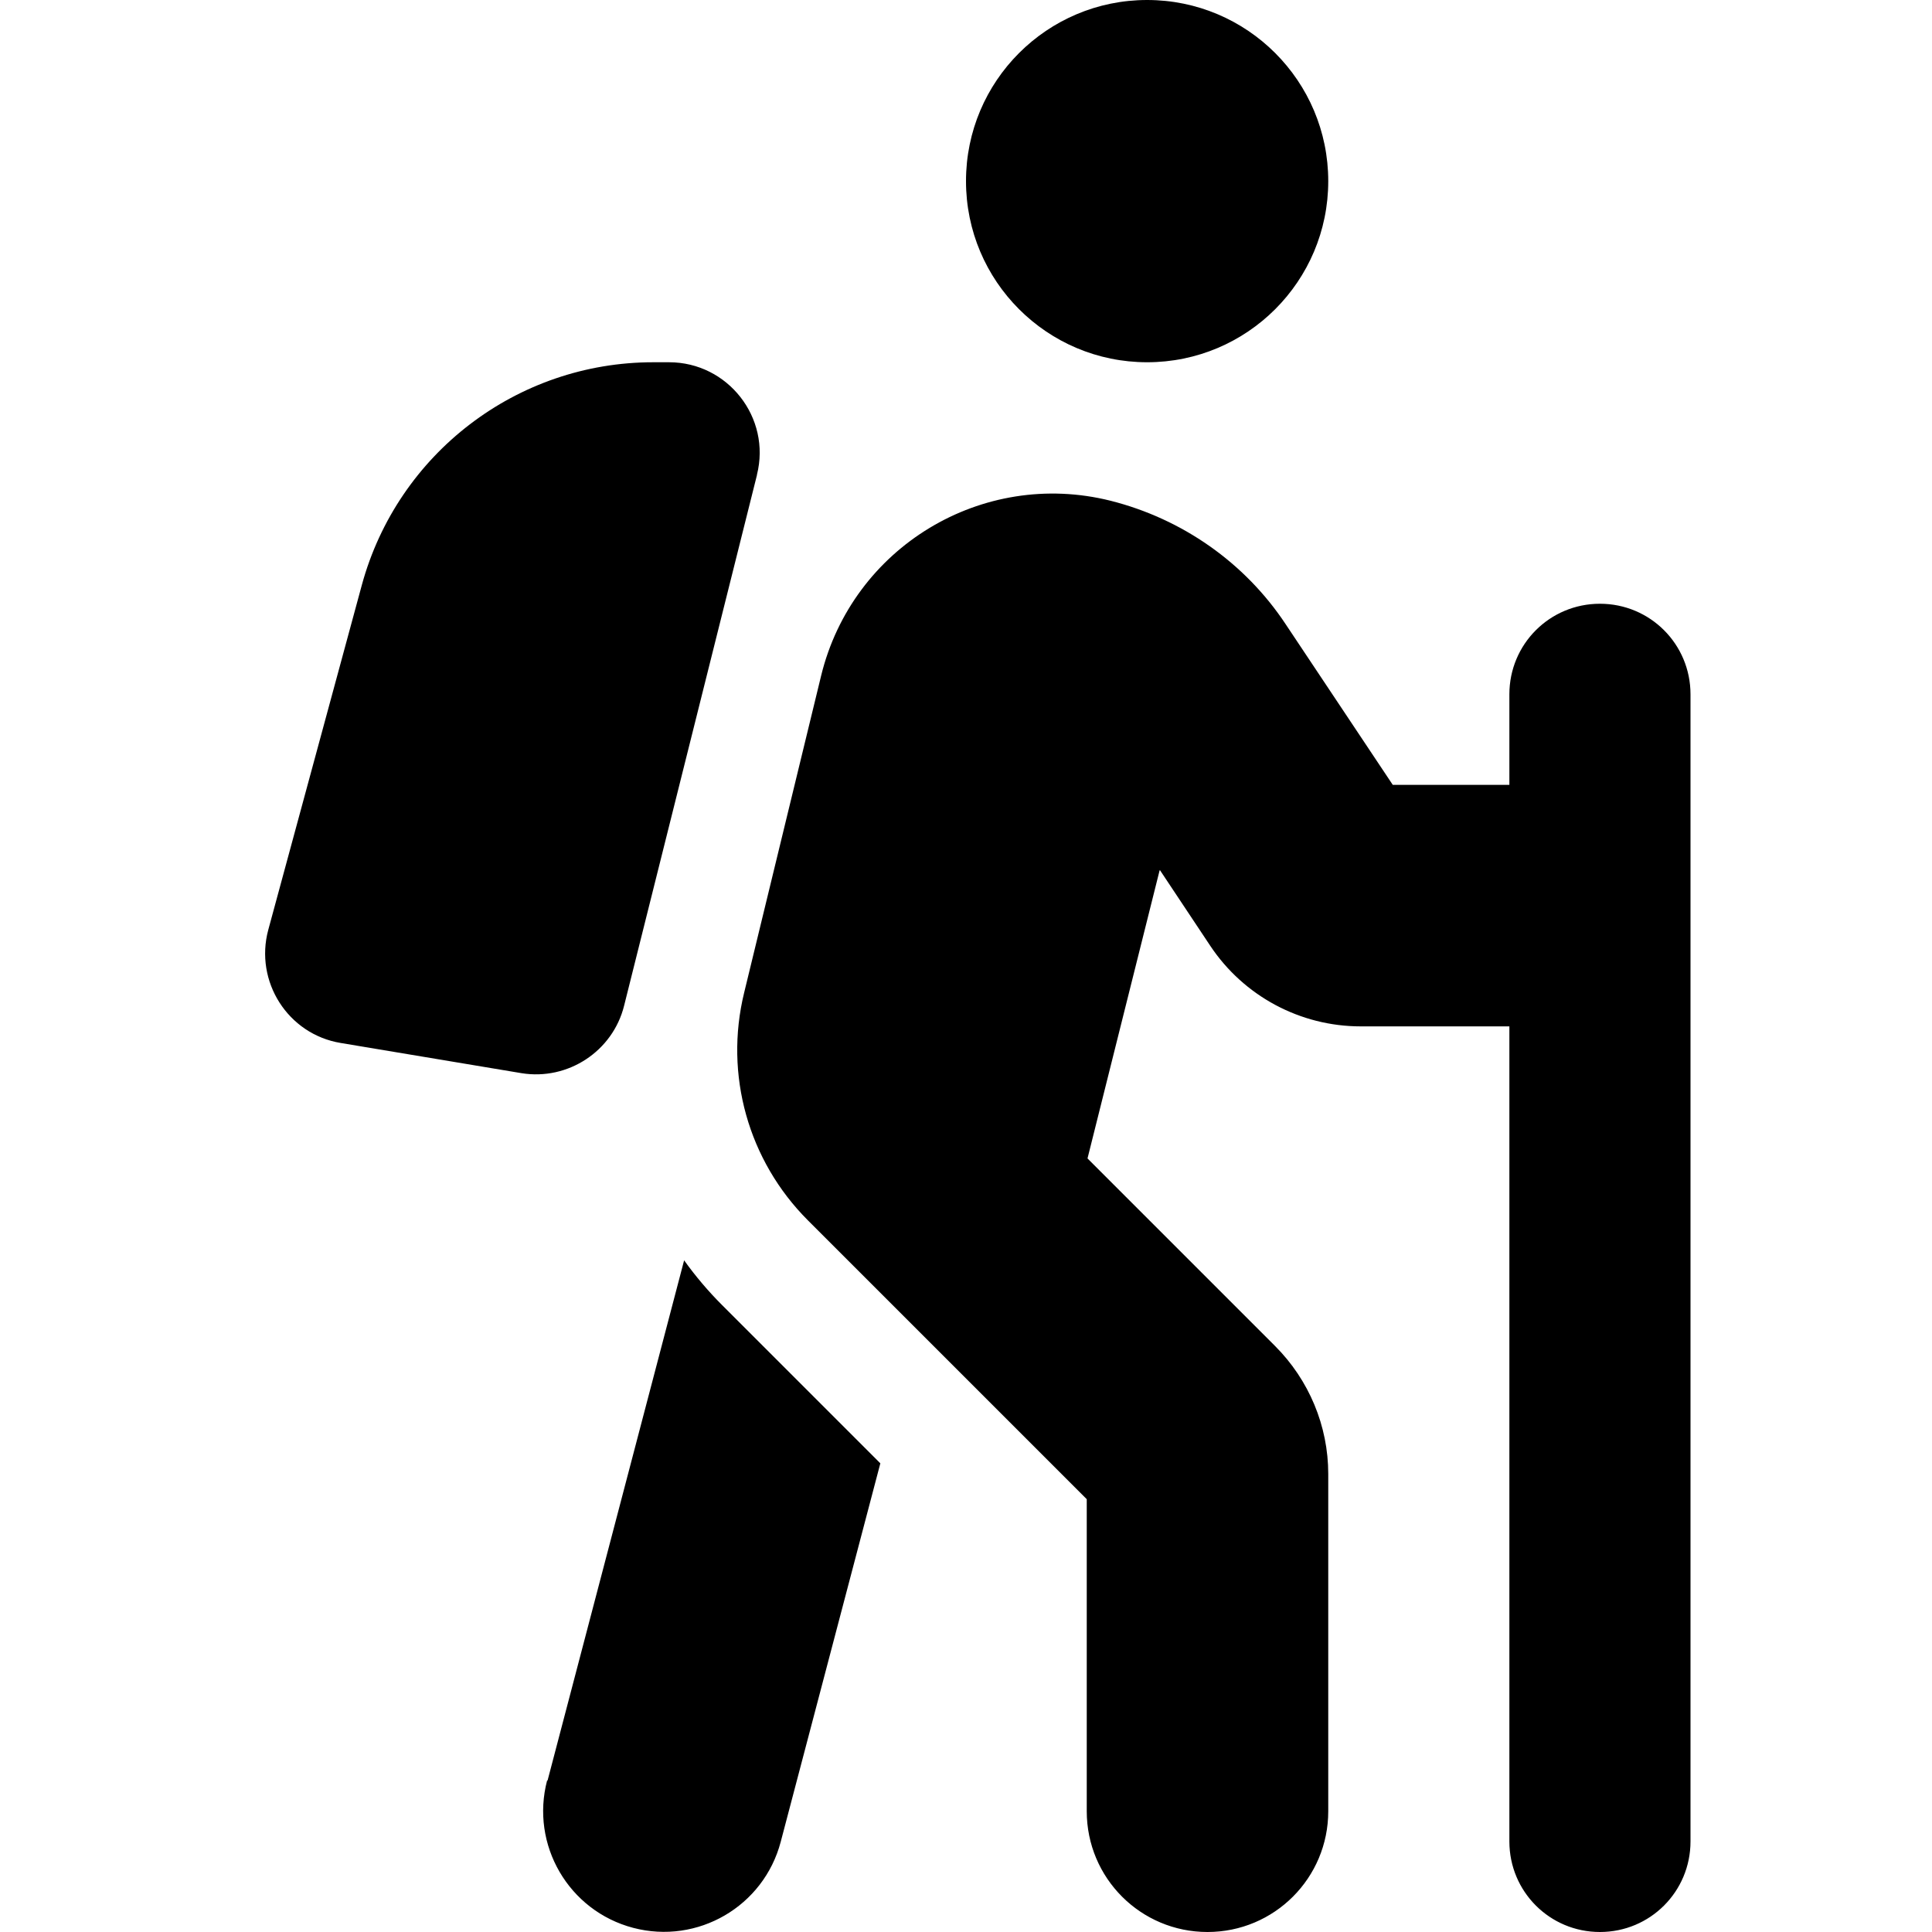
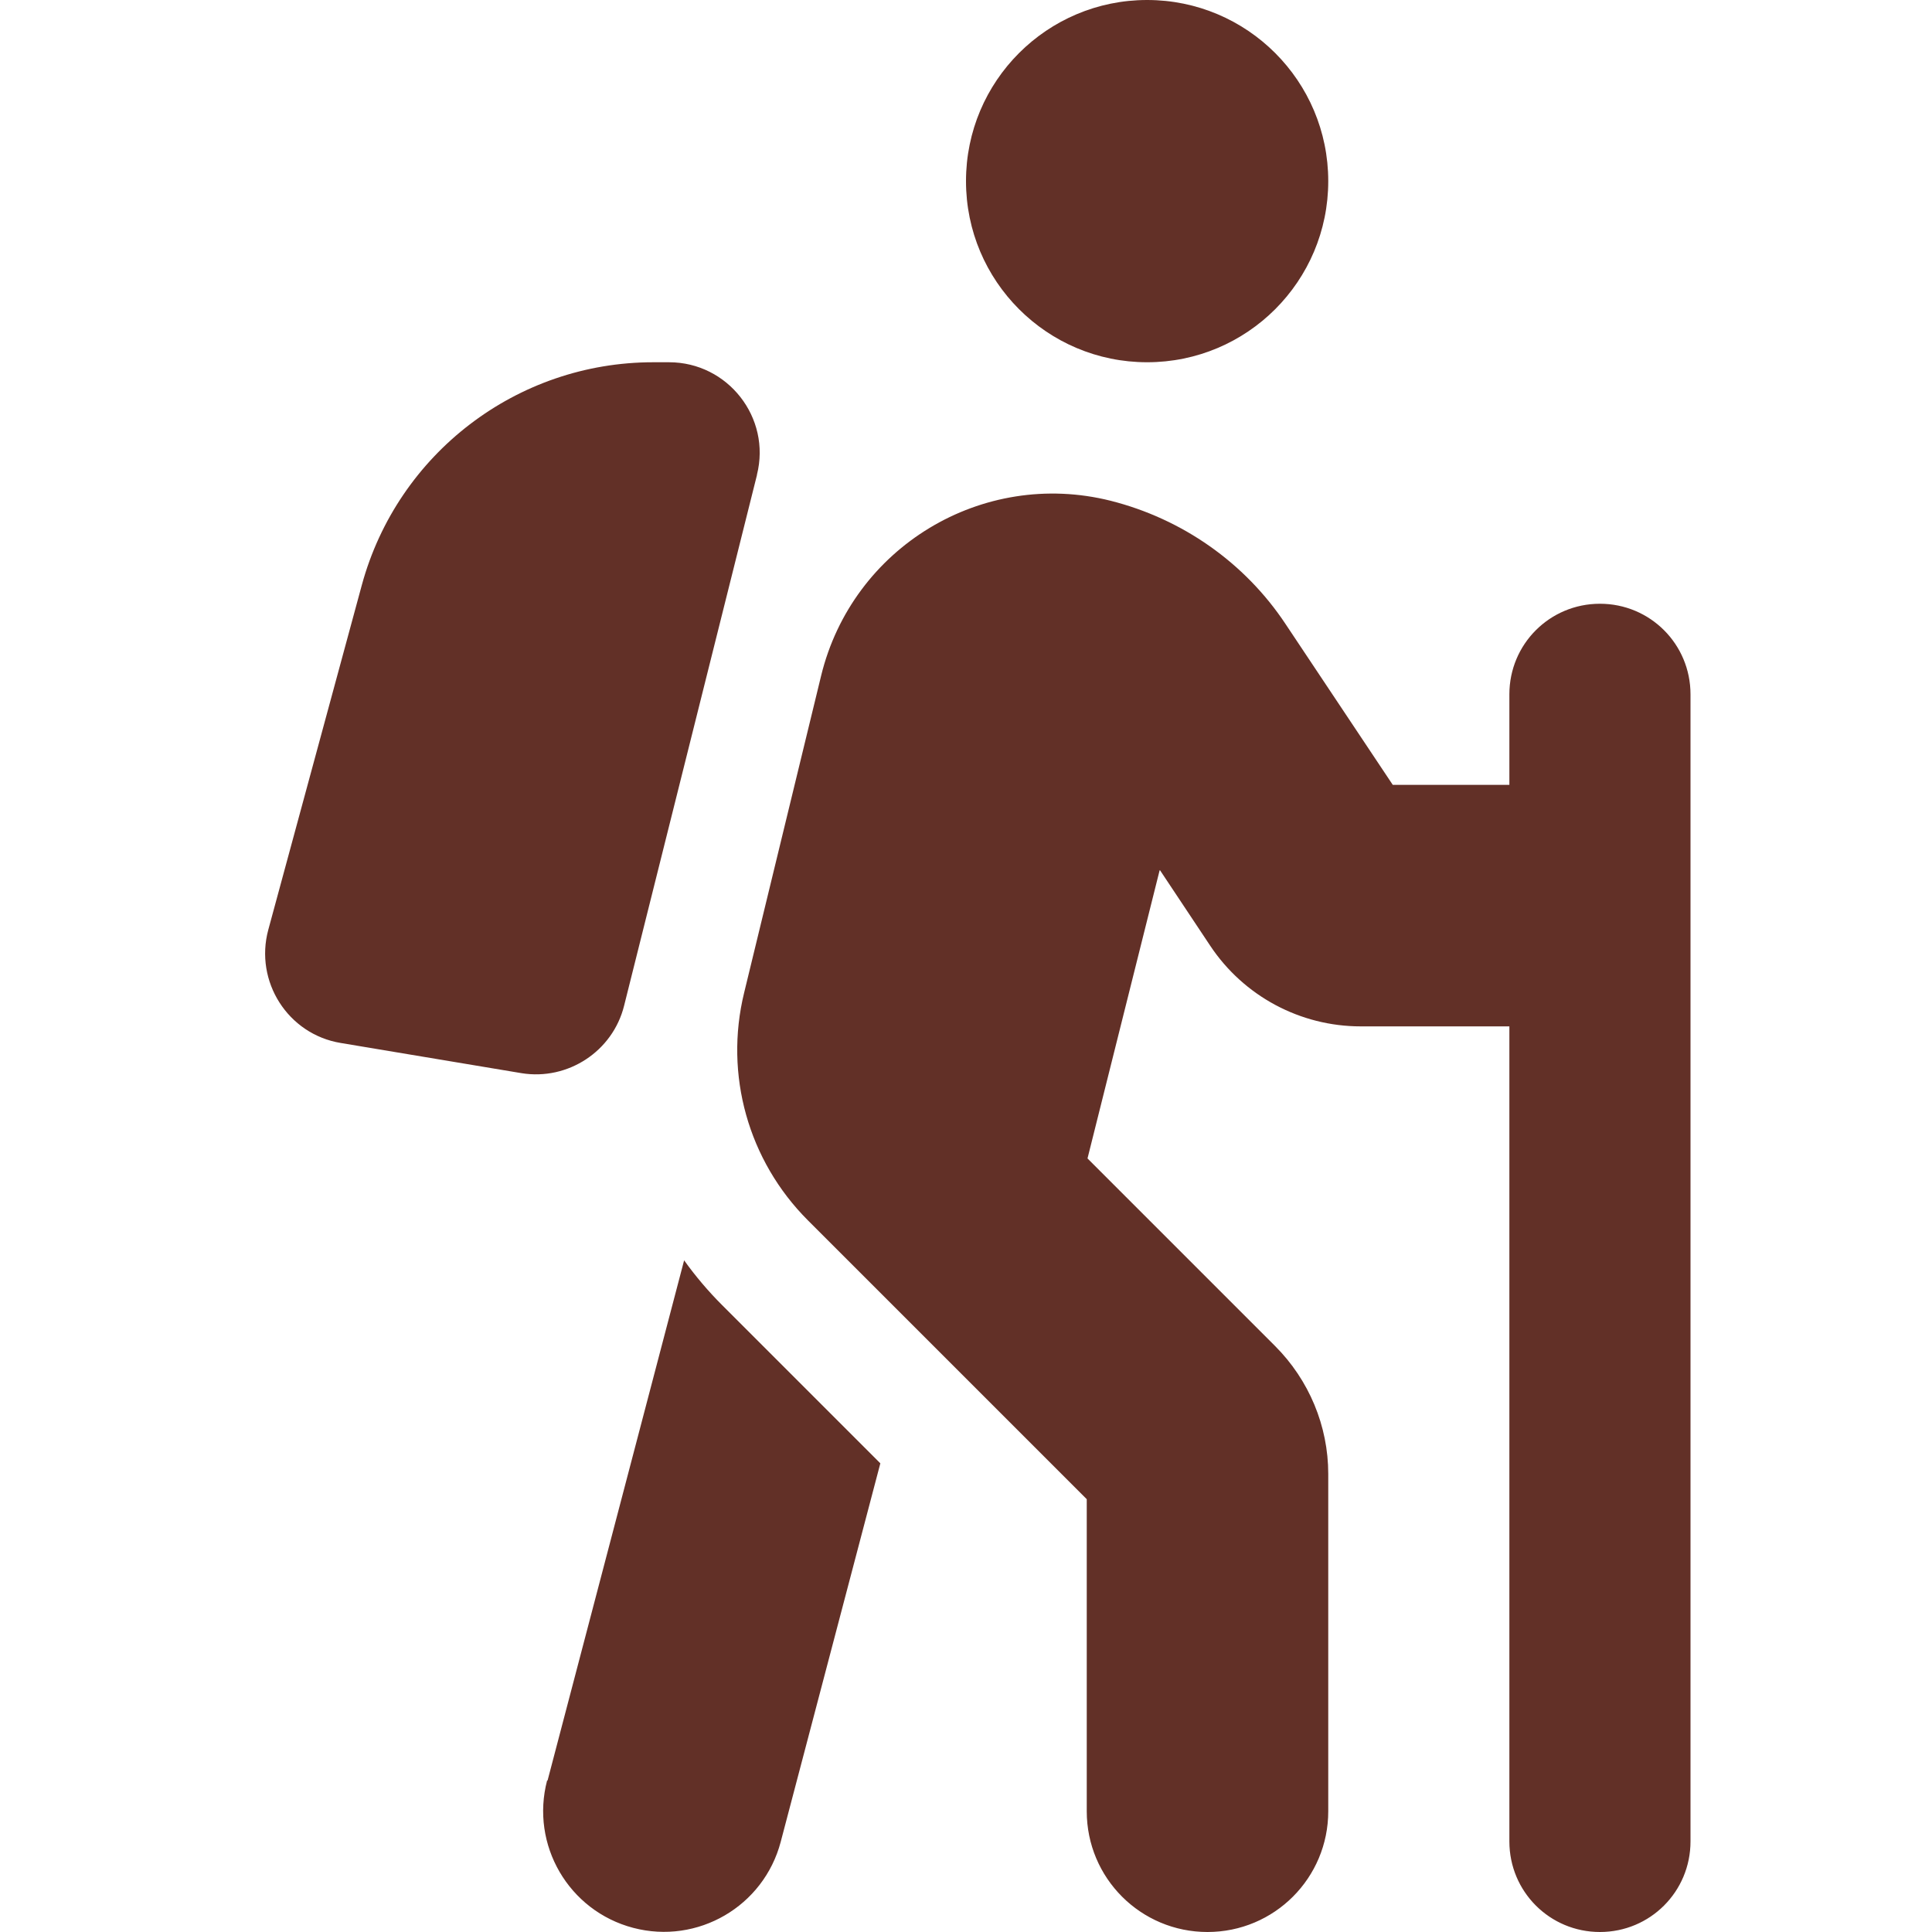
- <svg xmlns="http://www.w3.org/2000/svg" width="24" height="24" viewBox="0 0 384 512">
+ <svg xmlns="http://www.w3.org/2000/svg" width="24" height="24" viewBox="0 0 384 512" fill="#623027">
  <path d="M192 48a48 48 0 1 1 96 0 48 48 0 1 1 -96 0zm51.3 182.7L224.2 307l49.7 49.7c9 9 14.1 21.2 14.1 33.9l0 89.4c0 17.7-14.3 32-32 32s-32-14.3-32-32l0-82.7-73.9-73.9c-15.8-15.8-22.2-38.6-16.9-60.3l20.4-84c8.3-34.1 42.7-54.9 76.7-46.4c19 4.8 35.6 16.4 46.4 32.7L305.1 208l30.9 0 0-24c0-13.3 10.7-24 24-24s24 10.7 24 24l0 55.8c0 .1 0 .2 0 .2s0 .2 0 .2L384 488c0 13.3-10.7 24-24 24s-24-10.7-24-24l0-216-39.4 0c-16 0-31-8-39.9-21.4l-13.3-20zM81.1 471.9L117.3 334c3 4.2 6.4 8.2 10.1 11.9l41.9 41.9L142.9 488.1c-4.5 17.1-22 27.3-39.1 22.8s-27.3-22-22.8-39.1zm55.5-346L101.4 266.5c-3 12.1-14.9 19.9-27.2 17.9l-47.9-8c-14-2.3-22.9-16.3-19.2-30L31.9 155c9.5-34.8 41.1-59 77.2-59l4.2 0c15.6 0 27.1 14.7 23.3 29.8z" />
</svg>
